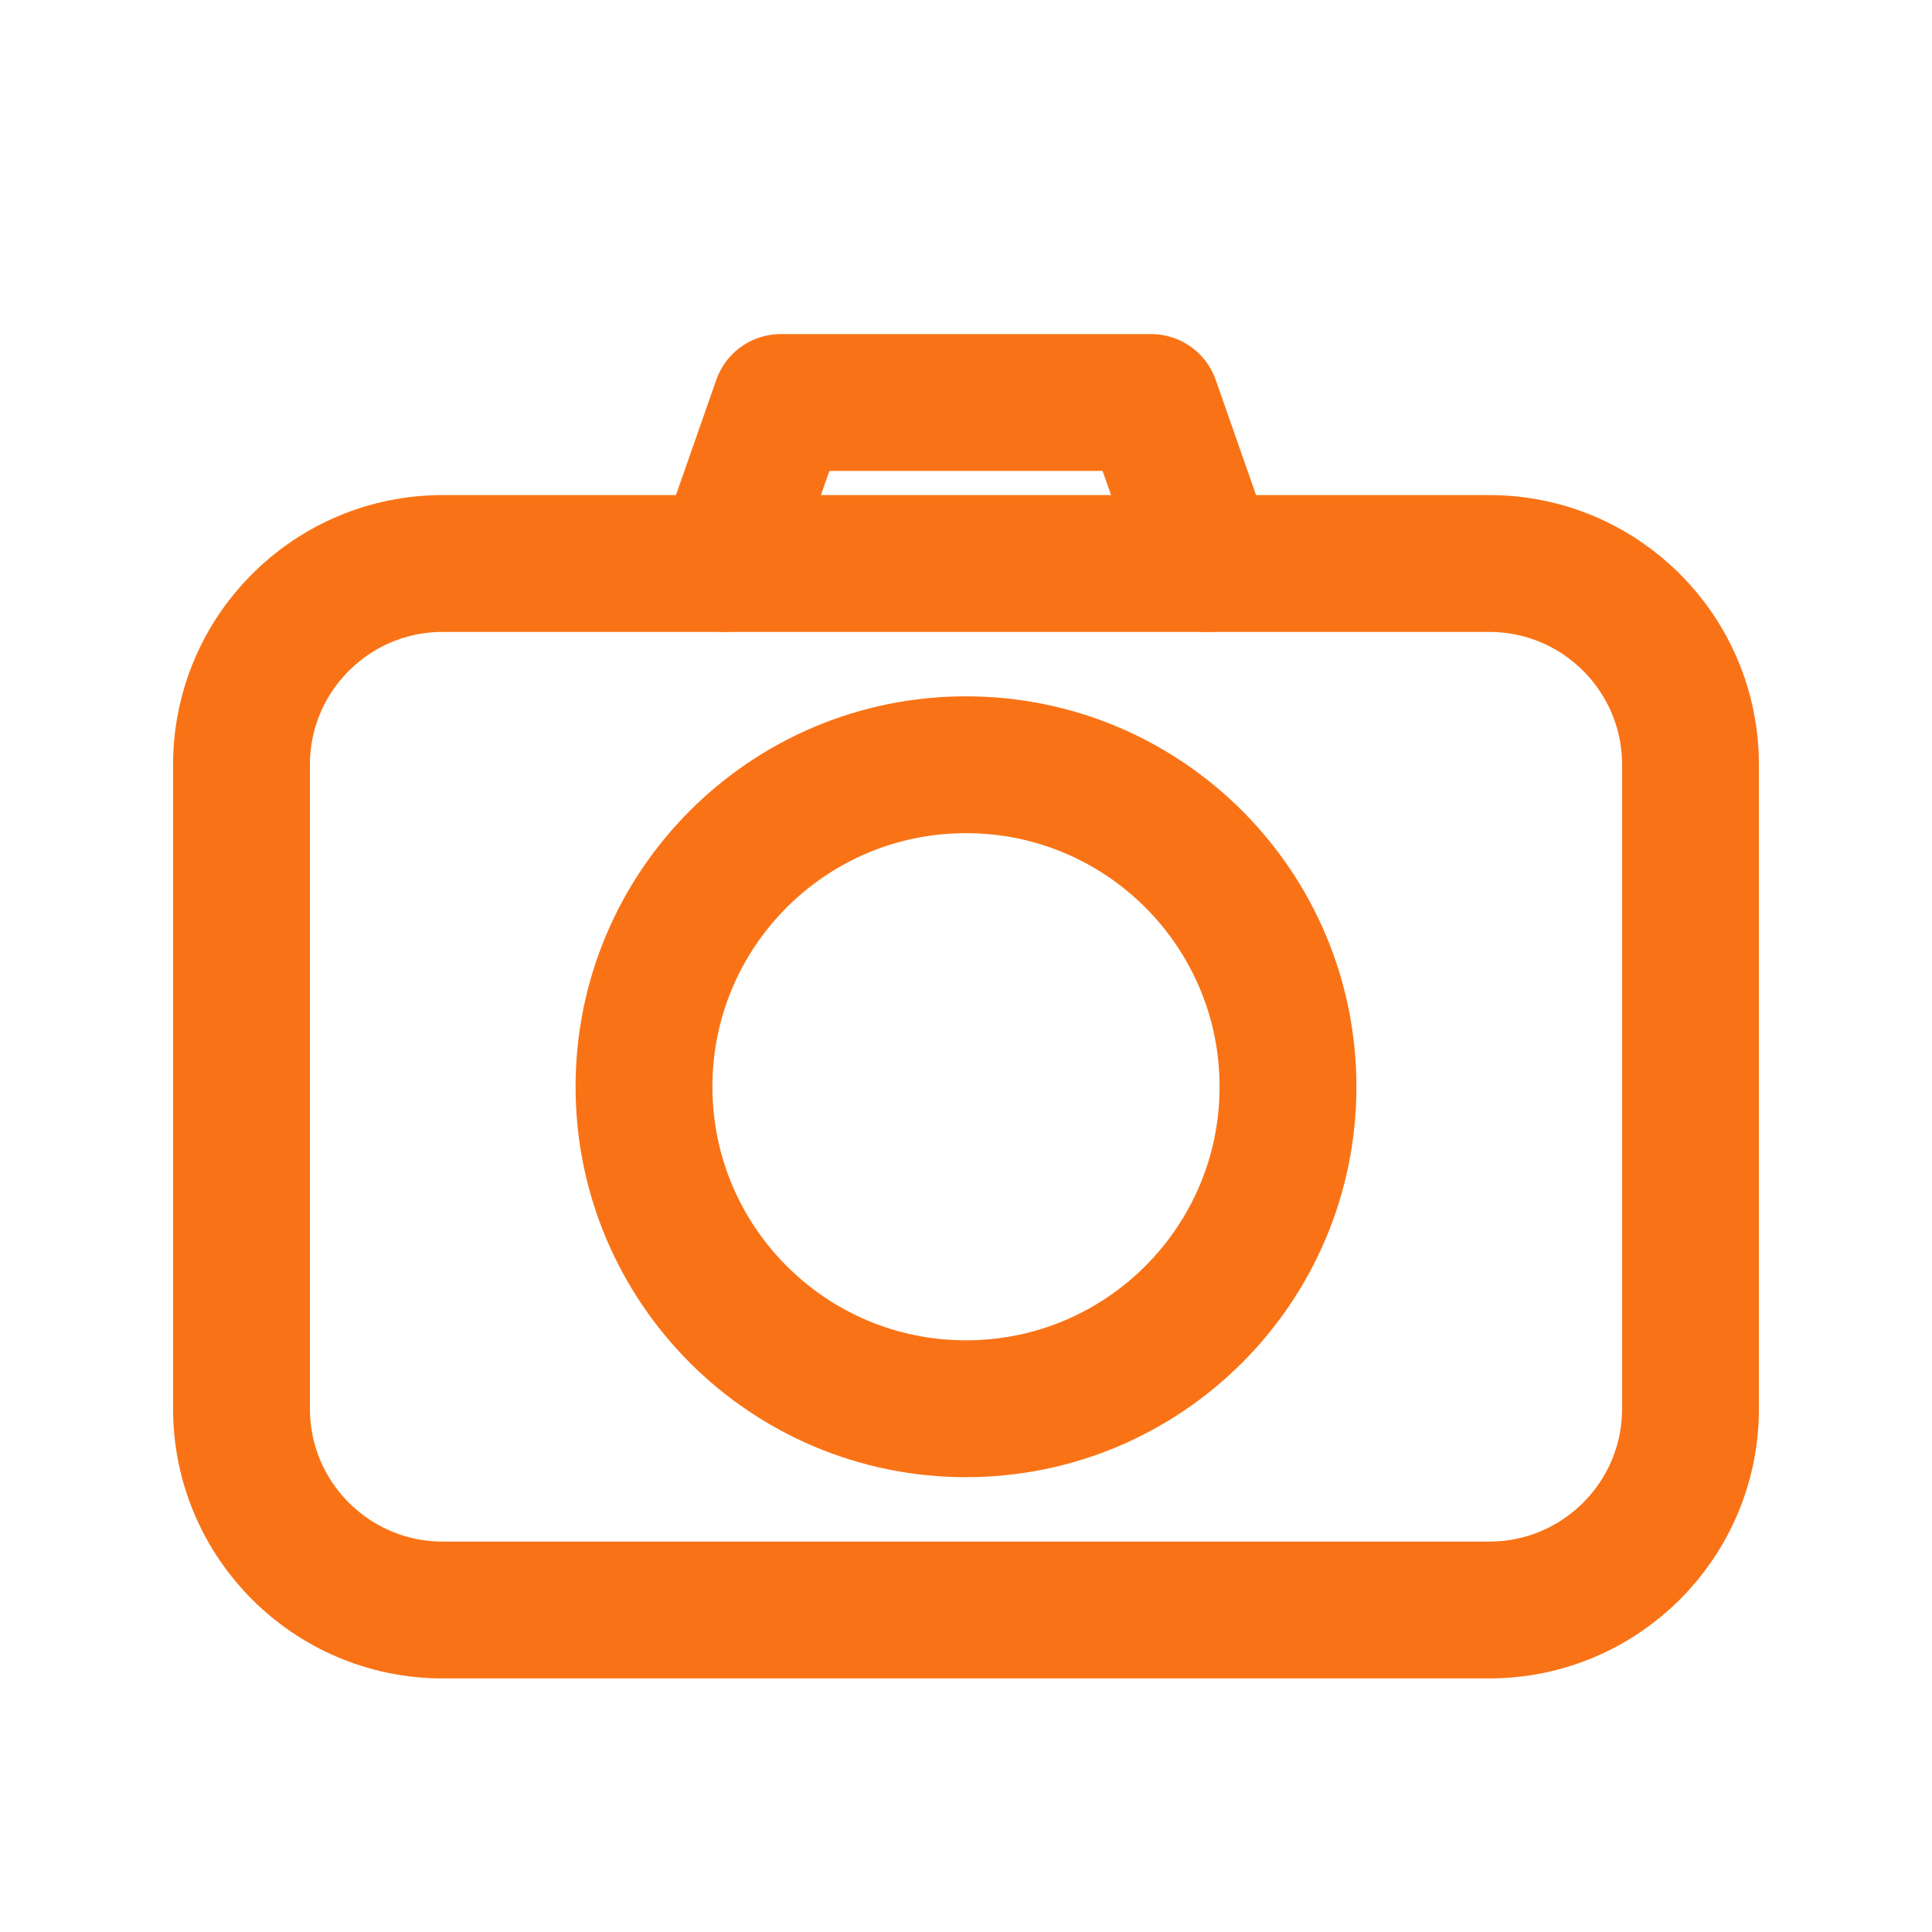
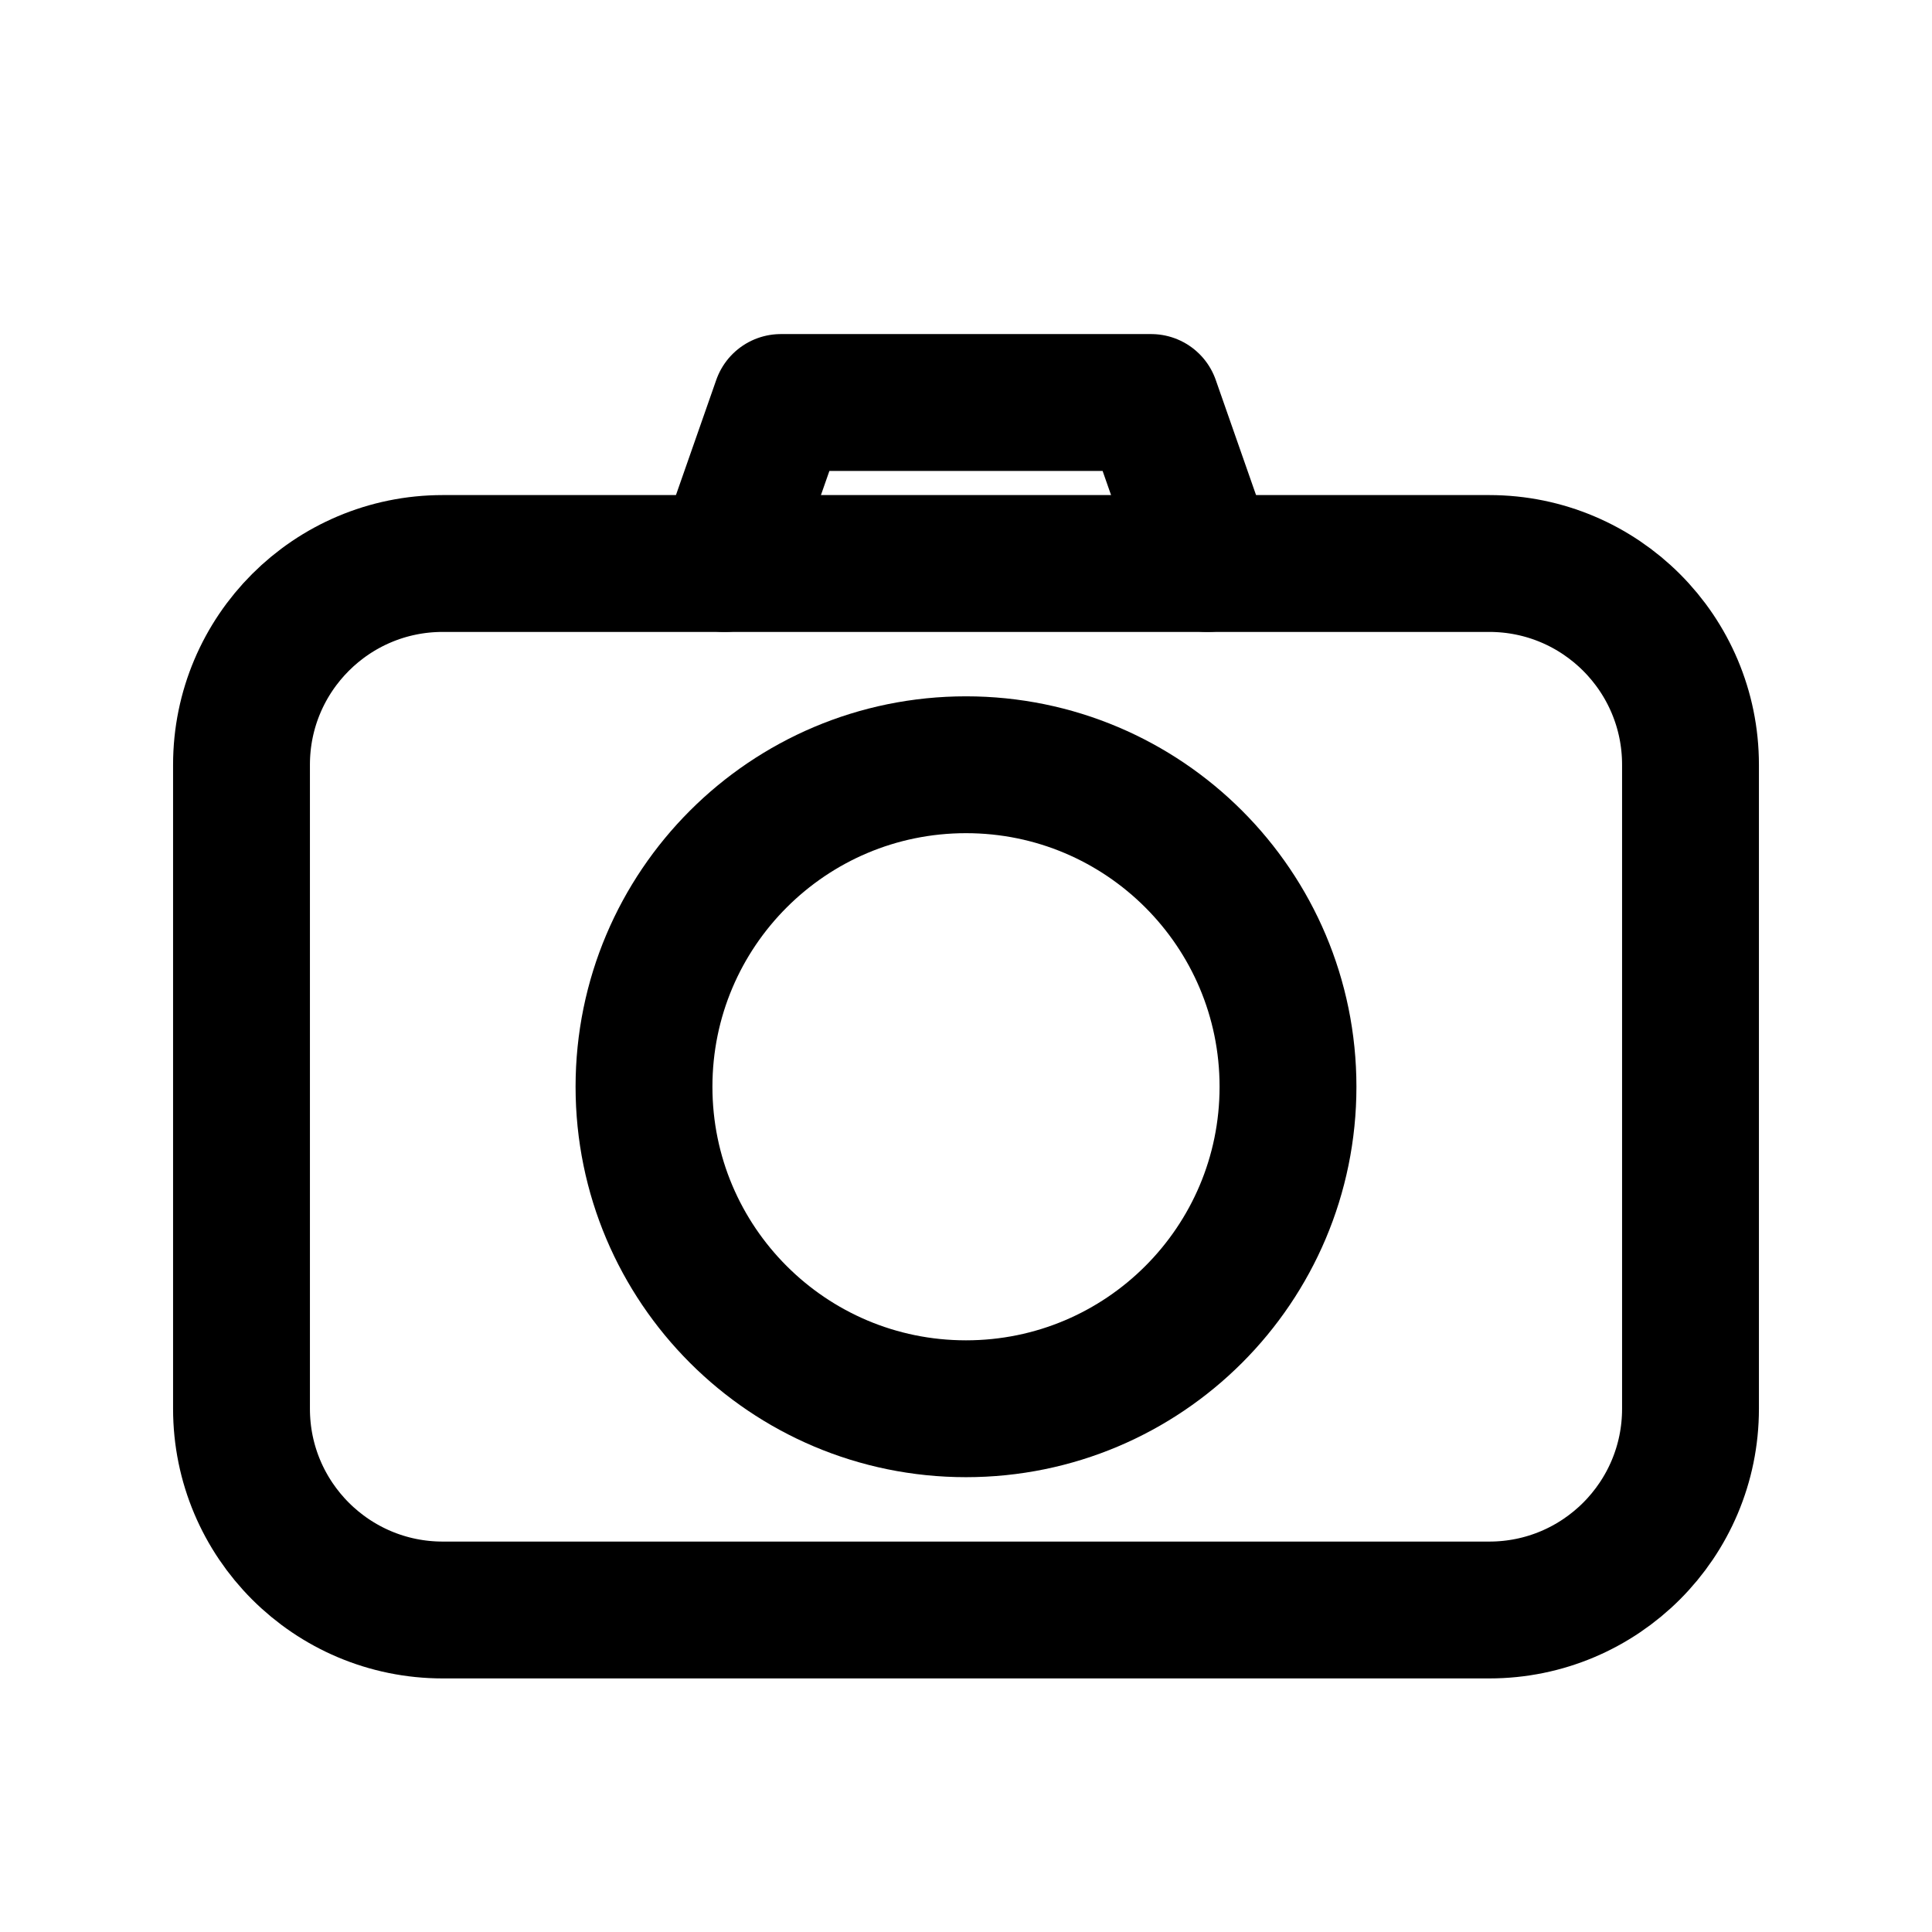
- <svg xmlns="http://www.w3.org/2000/svg" viewBox="0 0 24 24" fill="none" stroke="#F97316" stroke-width="1.7" stroke-linecap="round" stroke-linejoin="round">
+ <svg xmlns="http://www.w3.org/2000/svg" viewBox="0 0 24 24" fill="none" stroke="currentColor" stroke-width="1.7" stroke-linecap="round" stroke-linejoin="round">
  <path d="M9,7 L9.7,5 L14.3,5 L15,7" />
  <rect x="3" y="7" width="18" height="13" rx="2.5" />
  <circle cx="12" cy="13.5" r="4" />
</svg>
